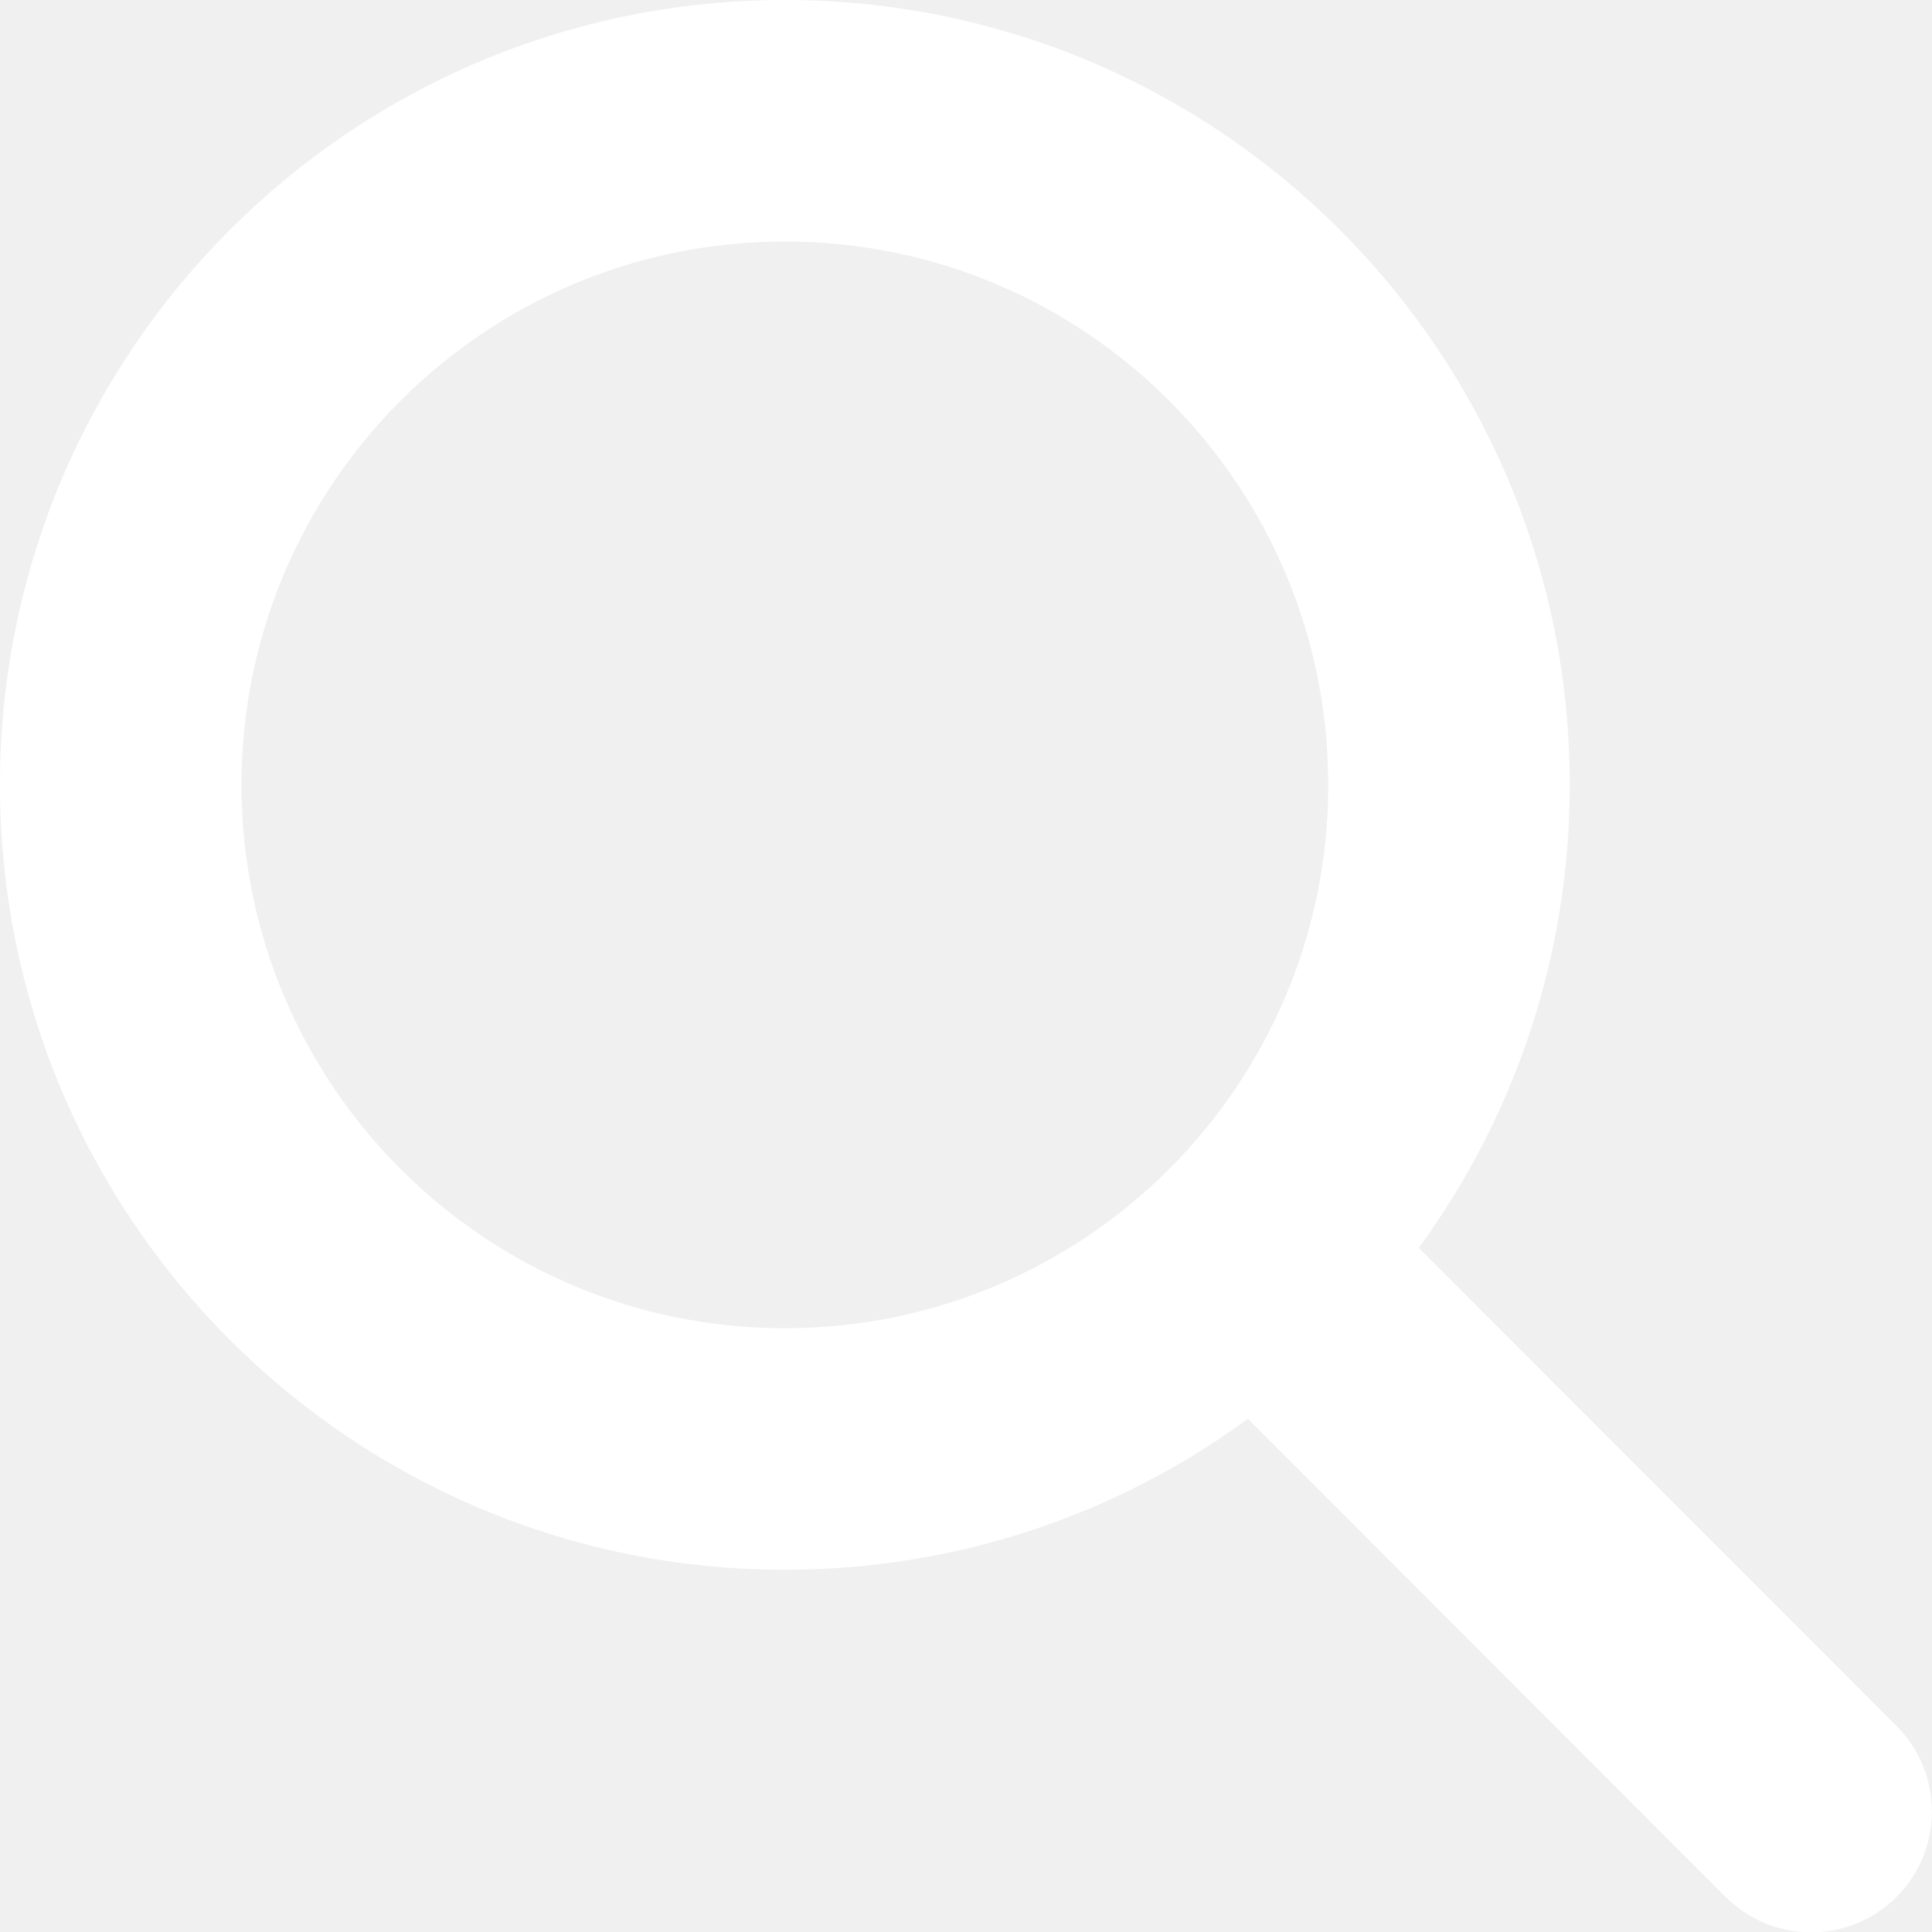
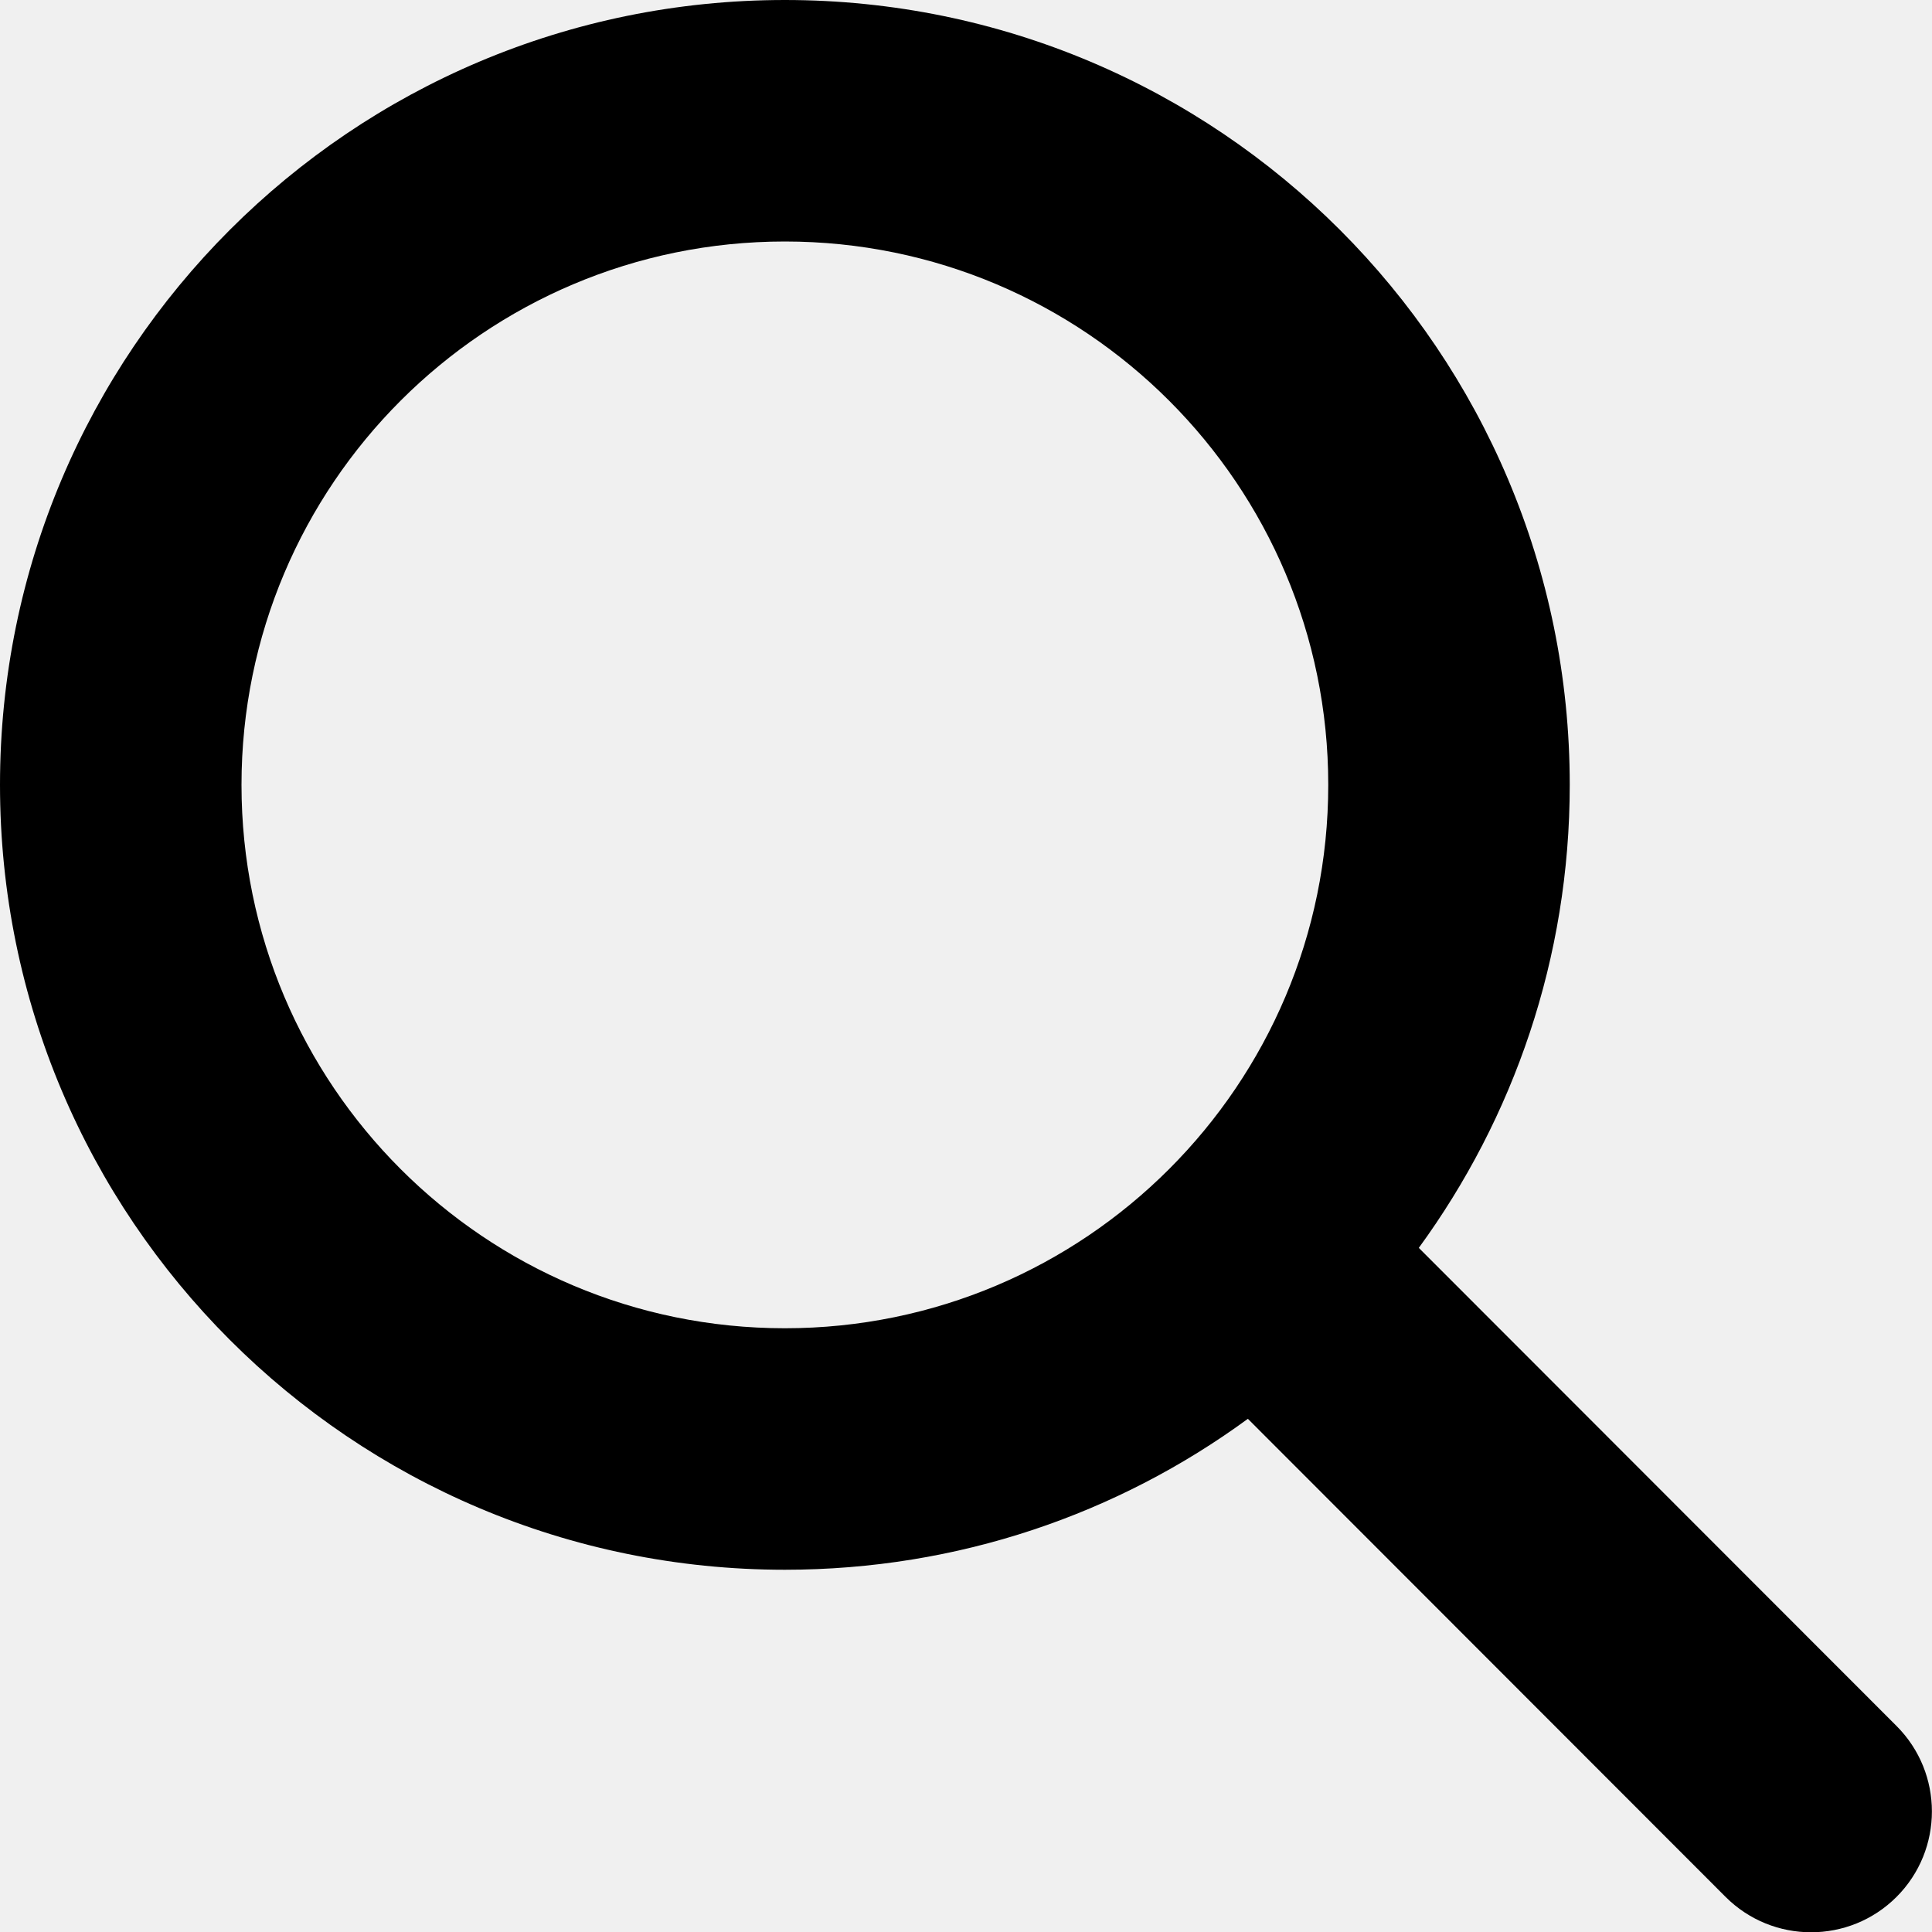
- <svg xmlns="http://www.w3.org/2000/svg" viewBox="0 0 512 512" fill="white">
+ <svg xmlns="http://www.w3.org/2000/svg" viewBox="0 0 512 512" fill="black">
  <path d="M416 208c0 45.9-14.9 88.3-40 122.7L502.6 457.4c12.5 12.5 12.5 32.8 0 45.3s-32.8 12.5-45.3 0L330.7 376c-34.4 25.2-76.8 40-122.7 40C93.1 416 0 322.9 0 208S93.1 0 208 0S416 93.1 416 208zM208 352a144 144 0 1 0 0-288 144 144 0 1 0 0 288z" />
</svg>
